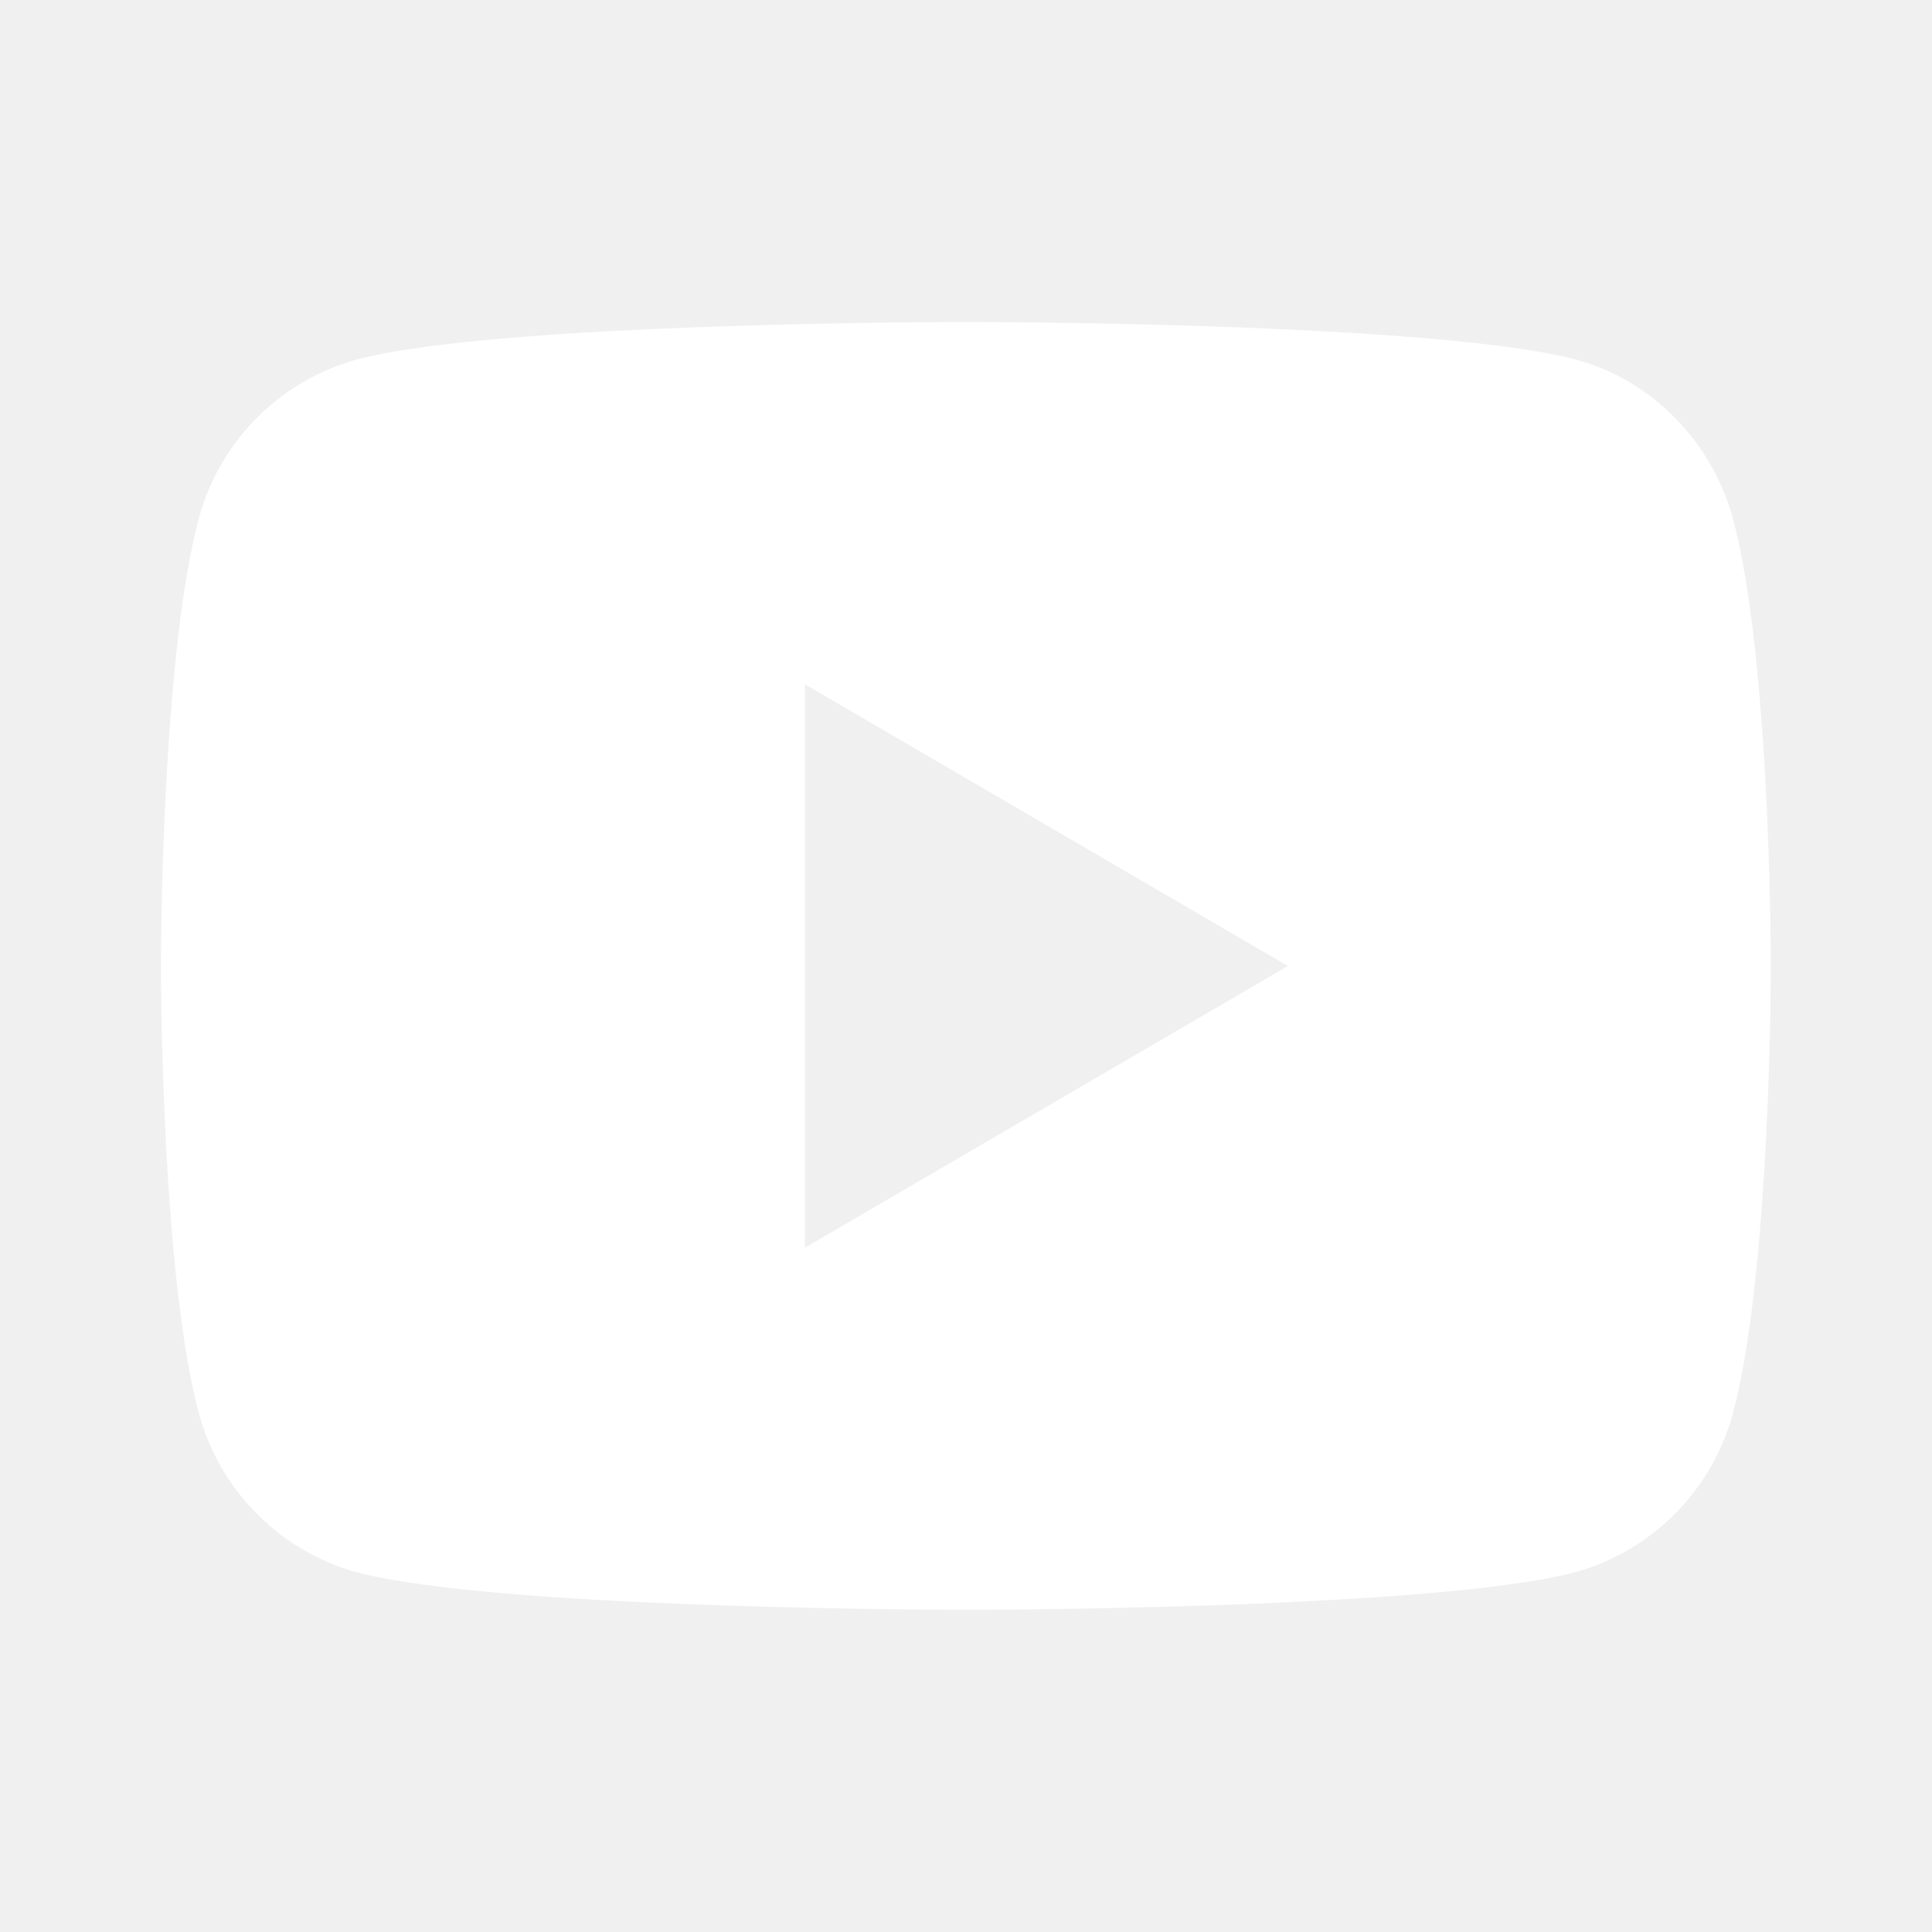
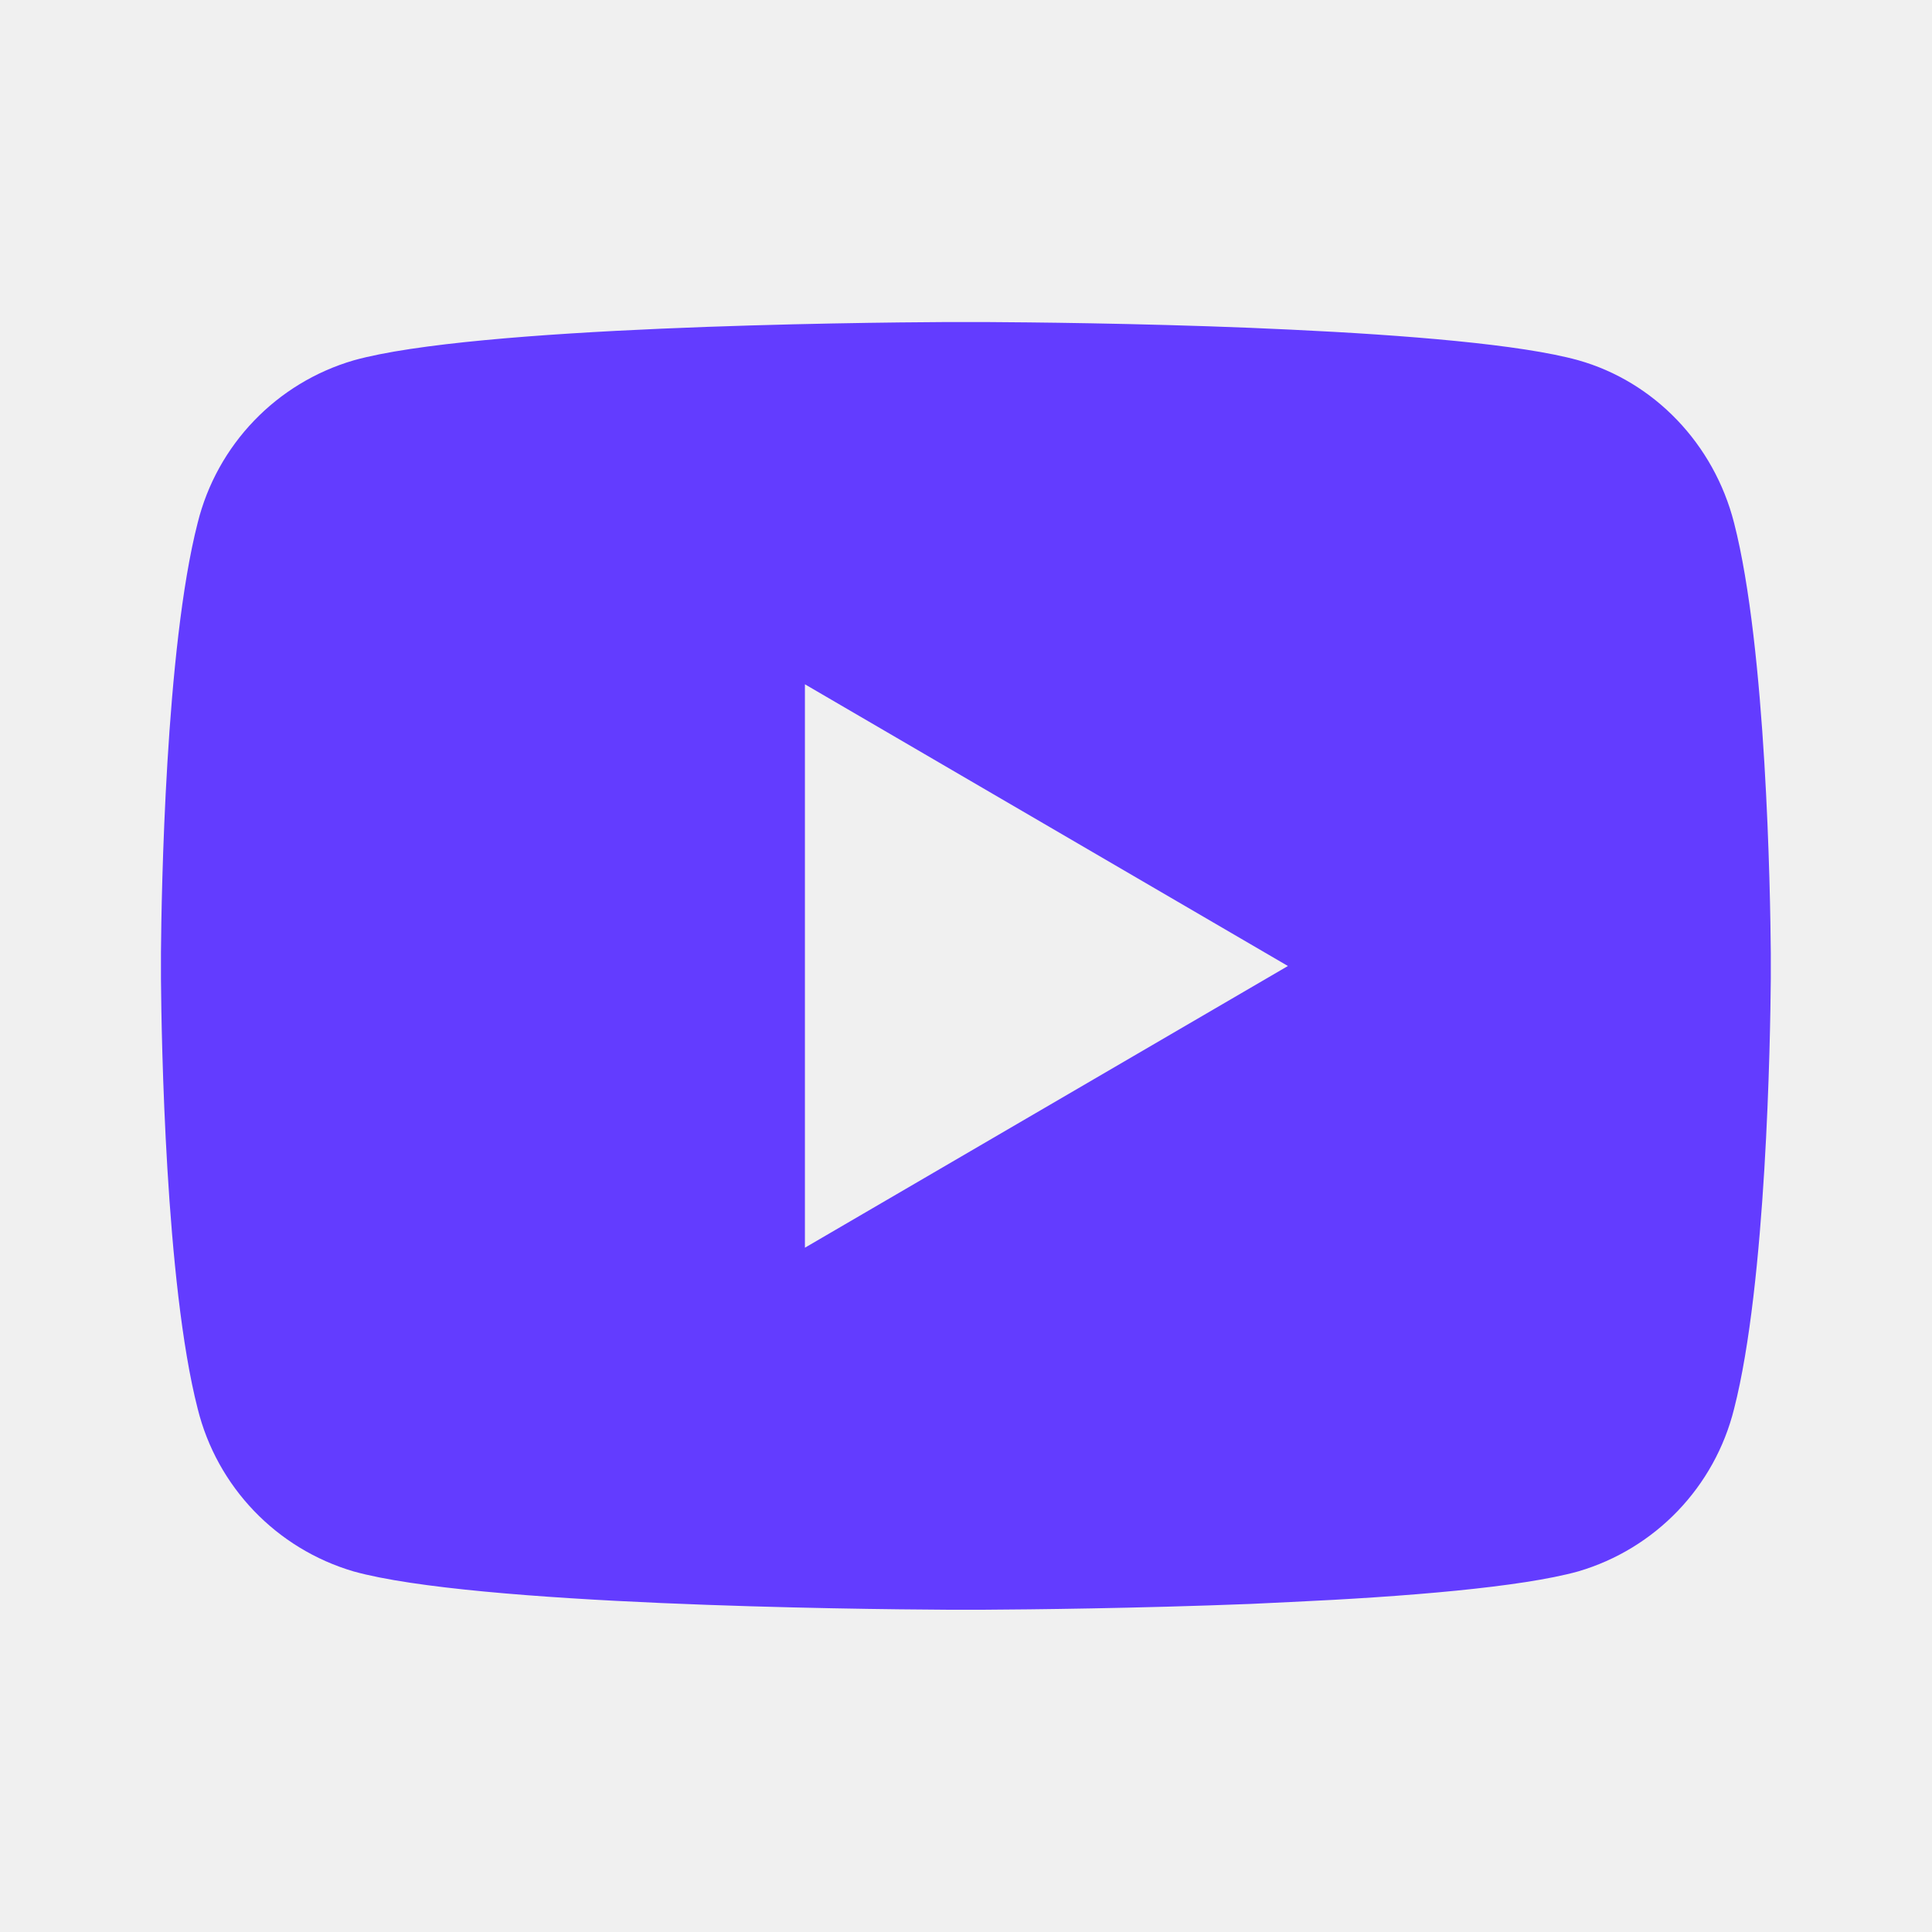
<svg xmlns="http://www.w3.org/2000/svg" width="16" height="16" fill="none" viewBox="0 0 16 16">
-   <path fill="#fff" d="M8.162 2.667c.356.002 1.247.01 2.194.048l.336.015c.952.045 1.904.122 2.377.253.63.177 1.125.693 1.292 1.348.267 1.04.3 3.068.304 3.56V8.107c-.004.491-.037 2.52-.304 3.56a1.874 1.874 0 0 1-1.292 1.347c-.473.131-1.425.209-2.377.253l-.336.016c-.947.037-1.838.046-2.194.048h-.326c-.754-.004-3.904-.038-4.907-.317a1.875 1.875 0 0 1-1.292-1.348c-.267-1.04-.3-3.068-.304-3.56v-.216c.004-.492.037-2.52.304-3.56A1.872 1.872 0 0 1 2.93 2.984c1.002-.28 4.153-.313 4.906-.317h.326Zm-1.496 3v4.666l4-2.333-4-2.333Z" />
+   <path fill="#633CFF" d="M8.162 2.667c.356.002 1.247.01 2.194.048l.336.015c.952.045 1.904.122 2.377.253.63.177 1.125.693 1.292 1.348.267 1.04.3 3.068.304 3.56V8.107c-.004.491-.037 2.52-.304 3.56a1.874 1.874 0 0 1-1.292 1.347c-.473.131-1.425.209-2.377.253l-.336.016c-.947.037-1.838.046-2.194.048h-.326c-.754-.004-3.904-.038-4.907-.317a1.875 1.875 0 0 1-1.292-1.348c-.267-1.04-.3-3.068-.304-3.56v-.216c.004-.492.037-2.52.304-3.56A1.872 1.872 0 0 1 2.93 2.984c1.002-.28 4.153-.313 4.906-.317h.326Zm-1.496 3v4.666l4-2.333-4-2.333Z" />
</svg>
